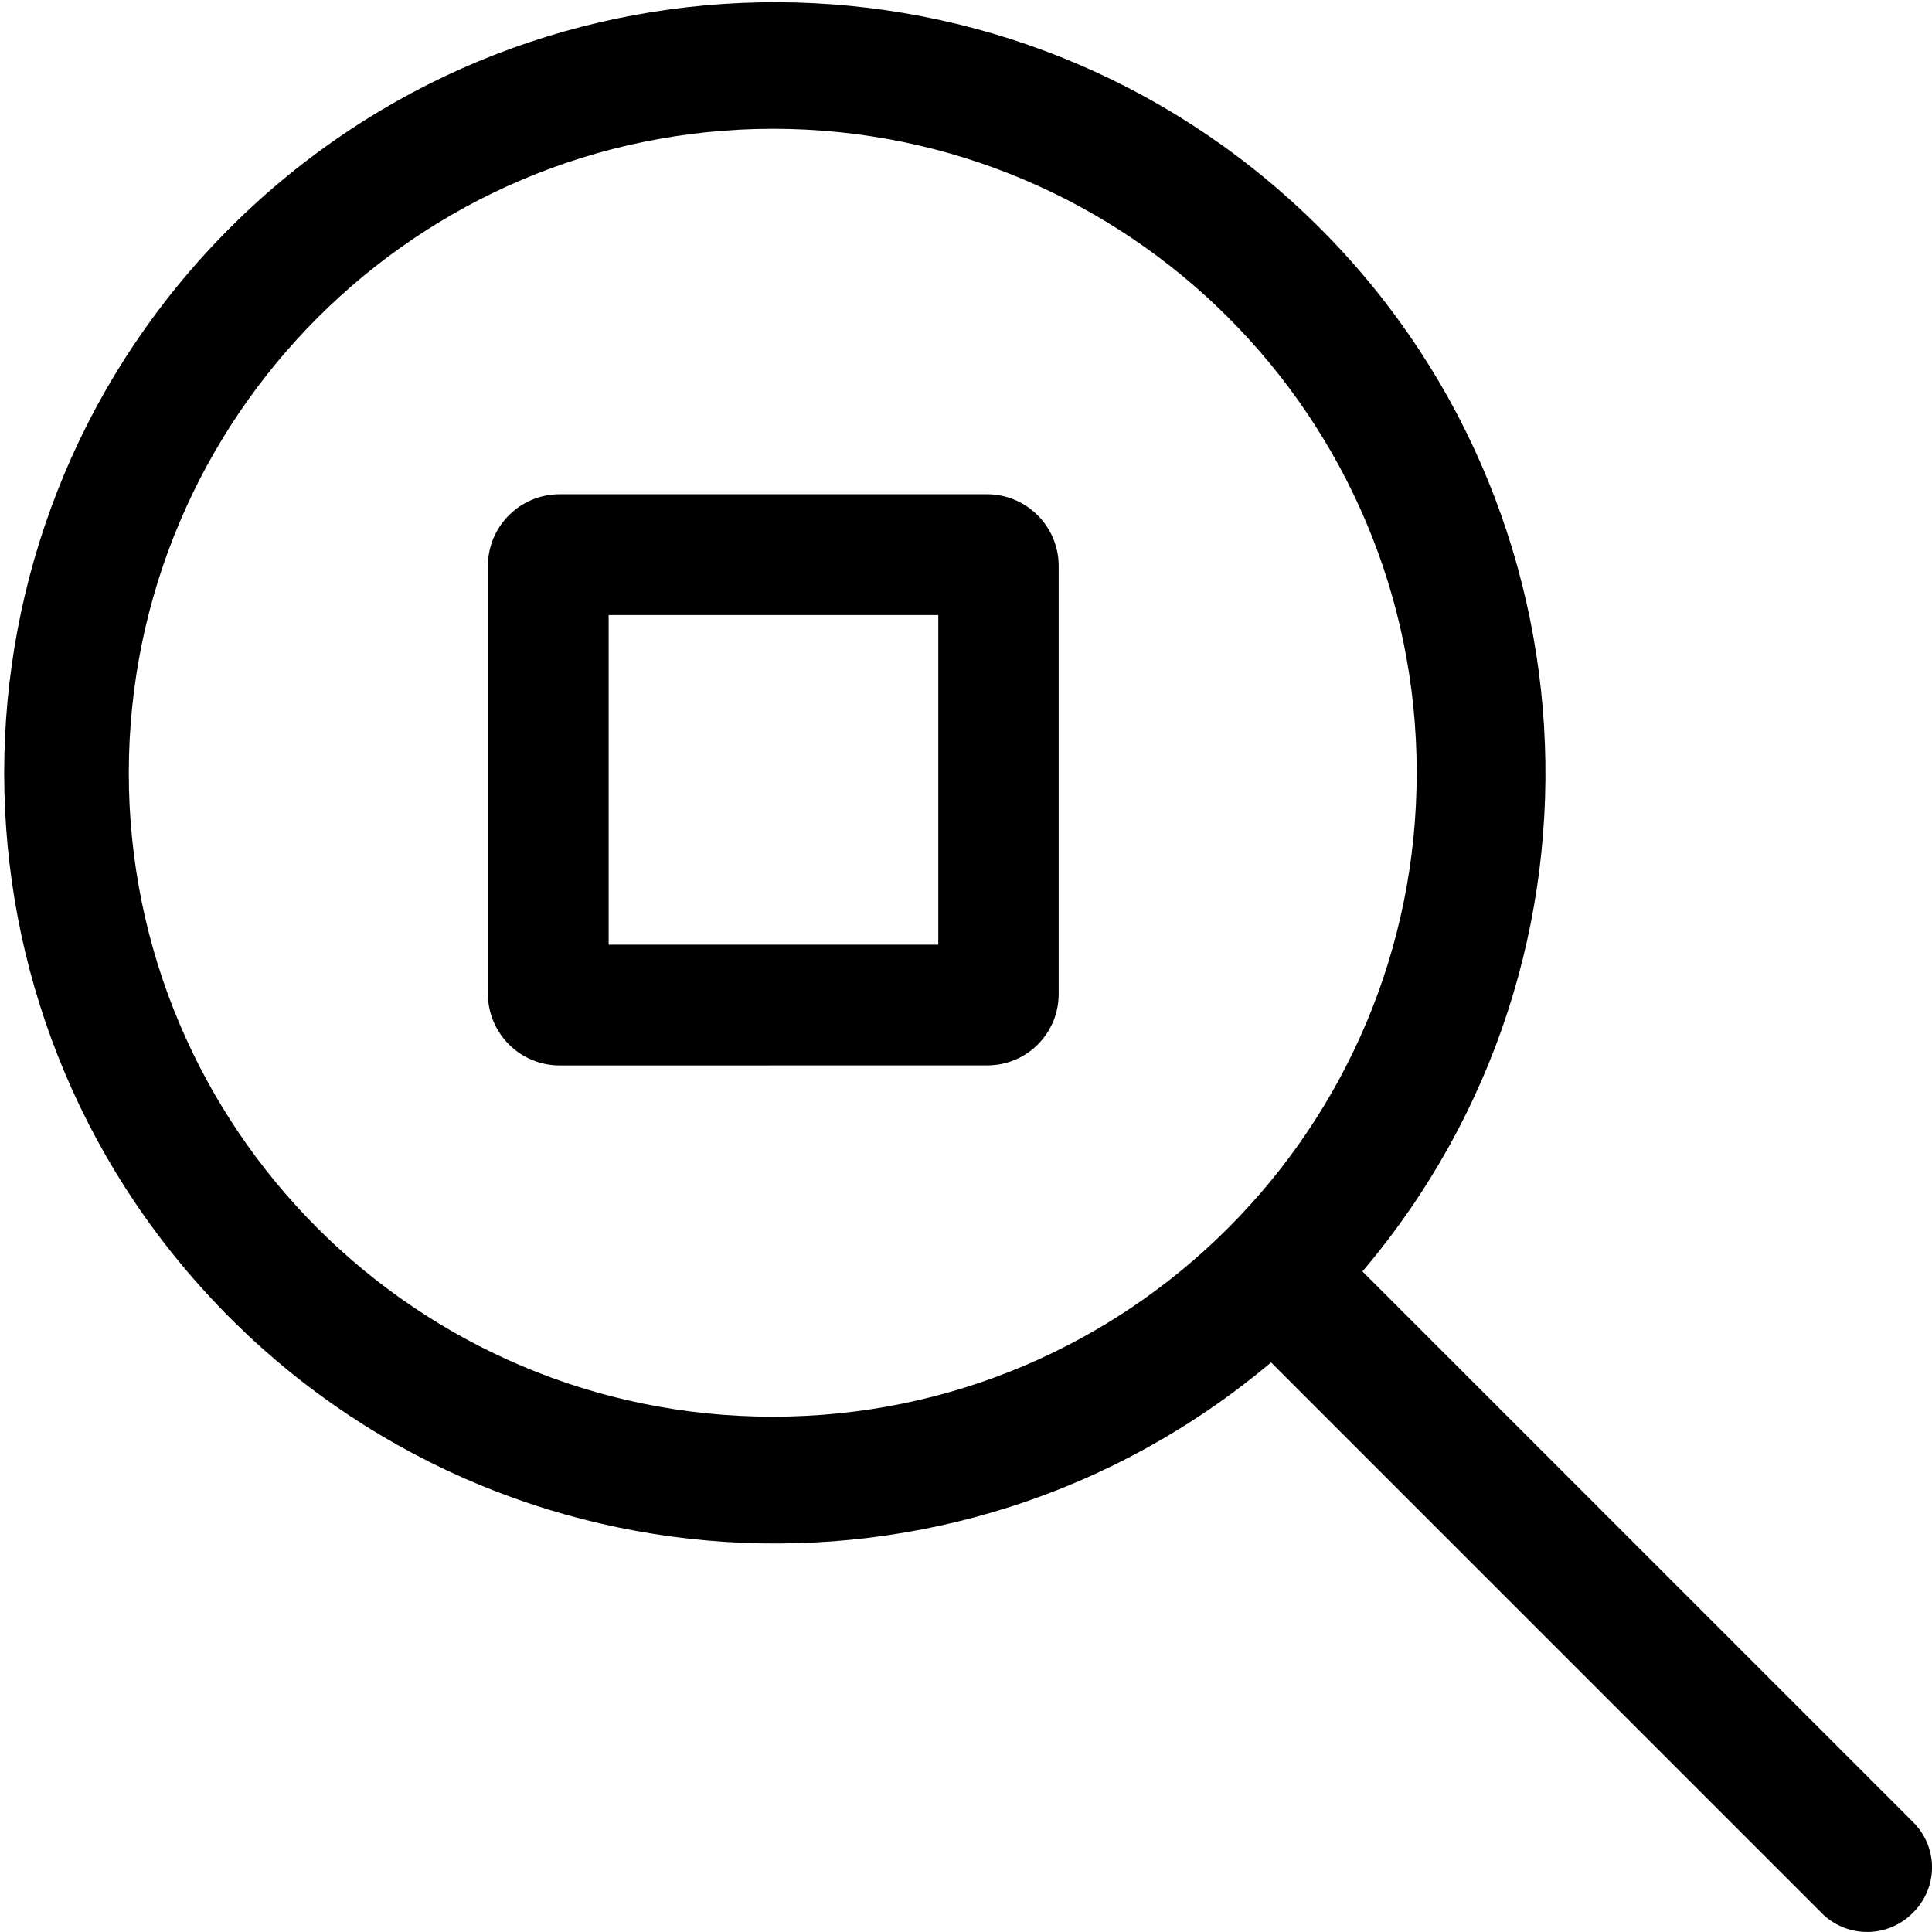
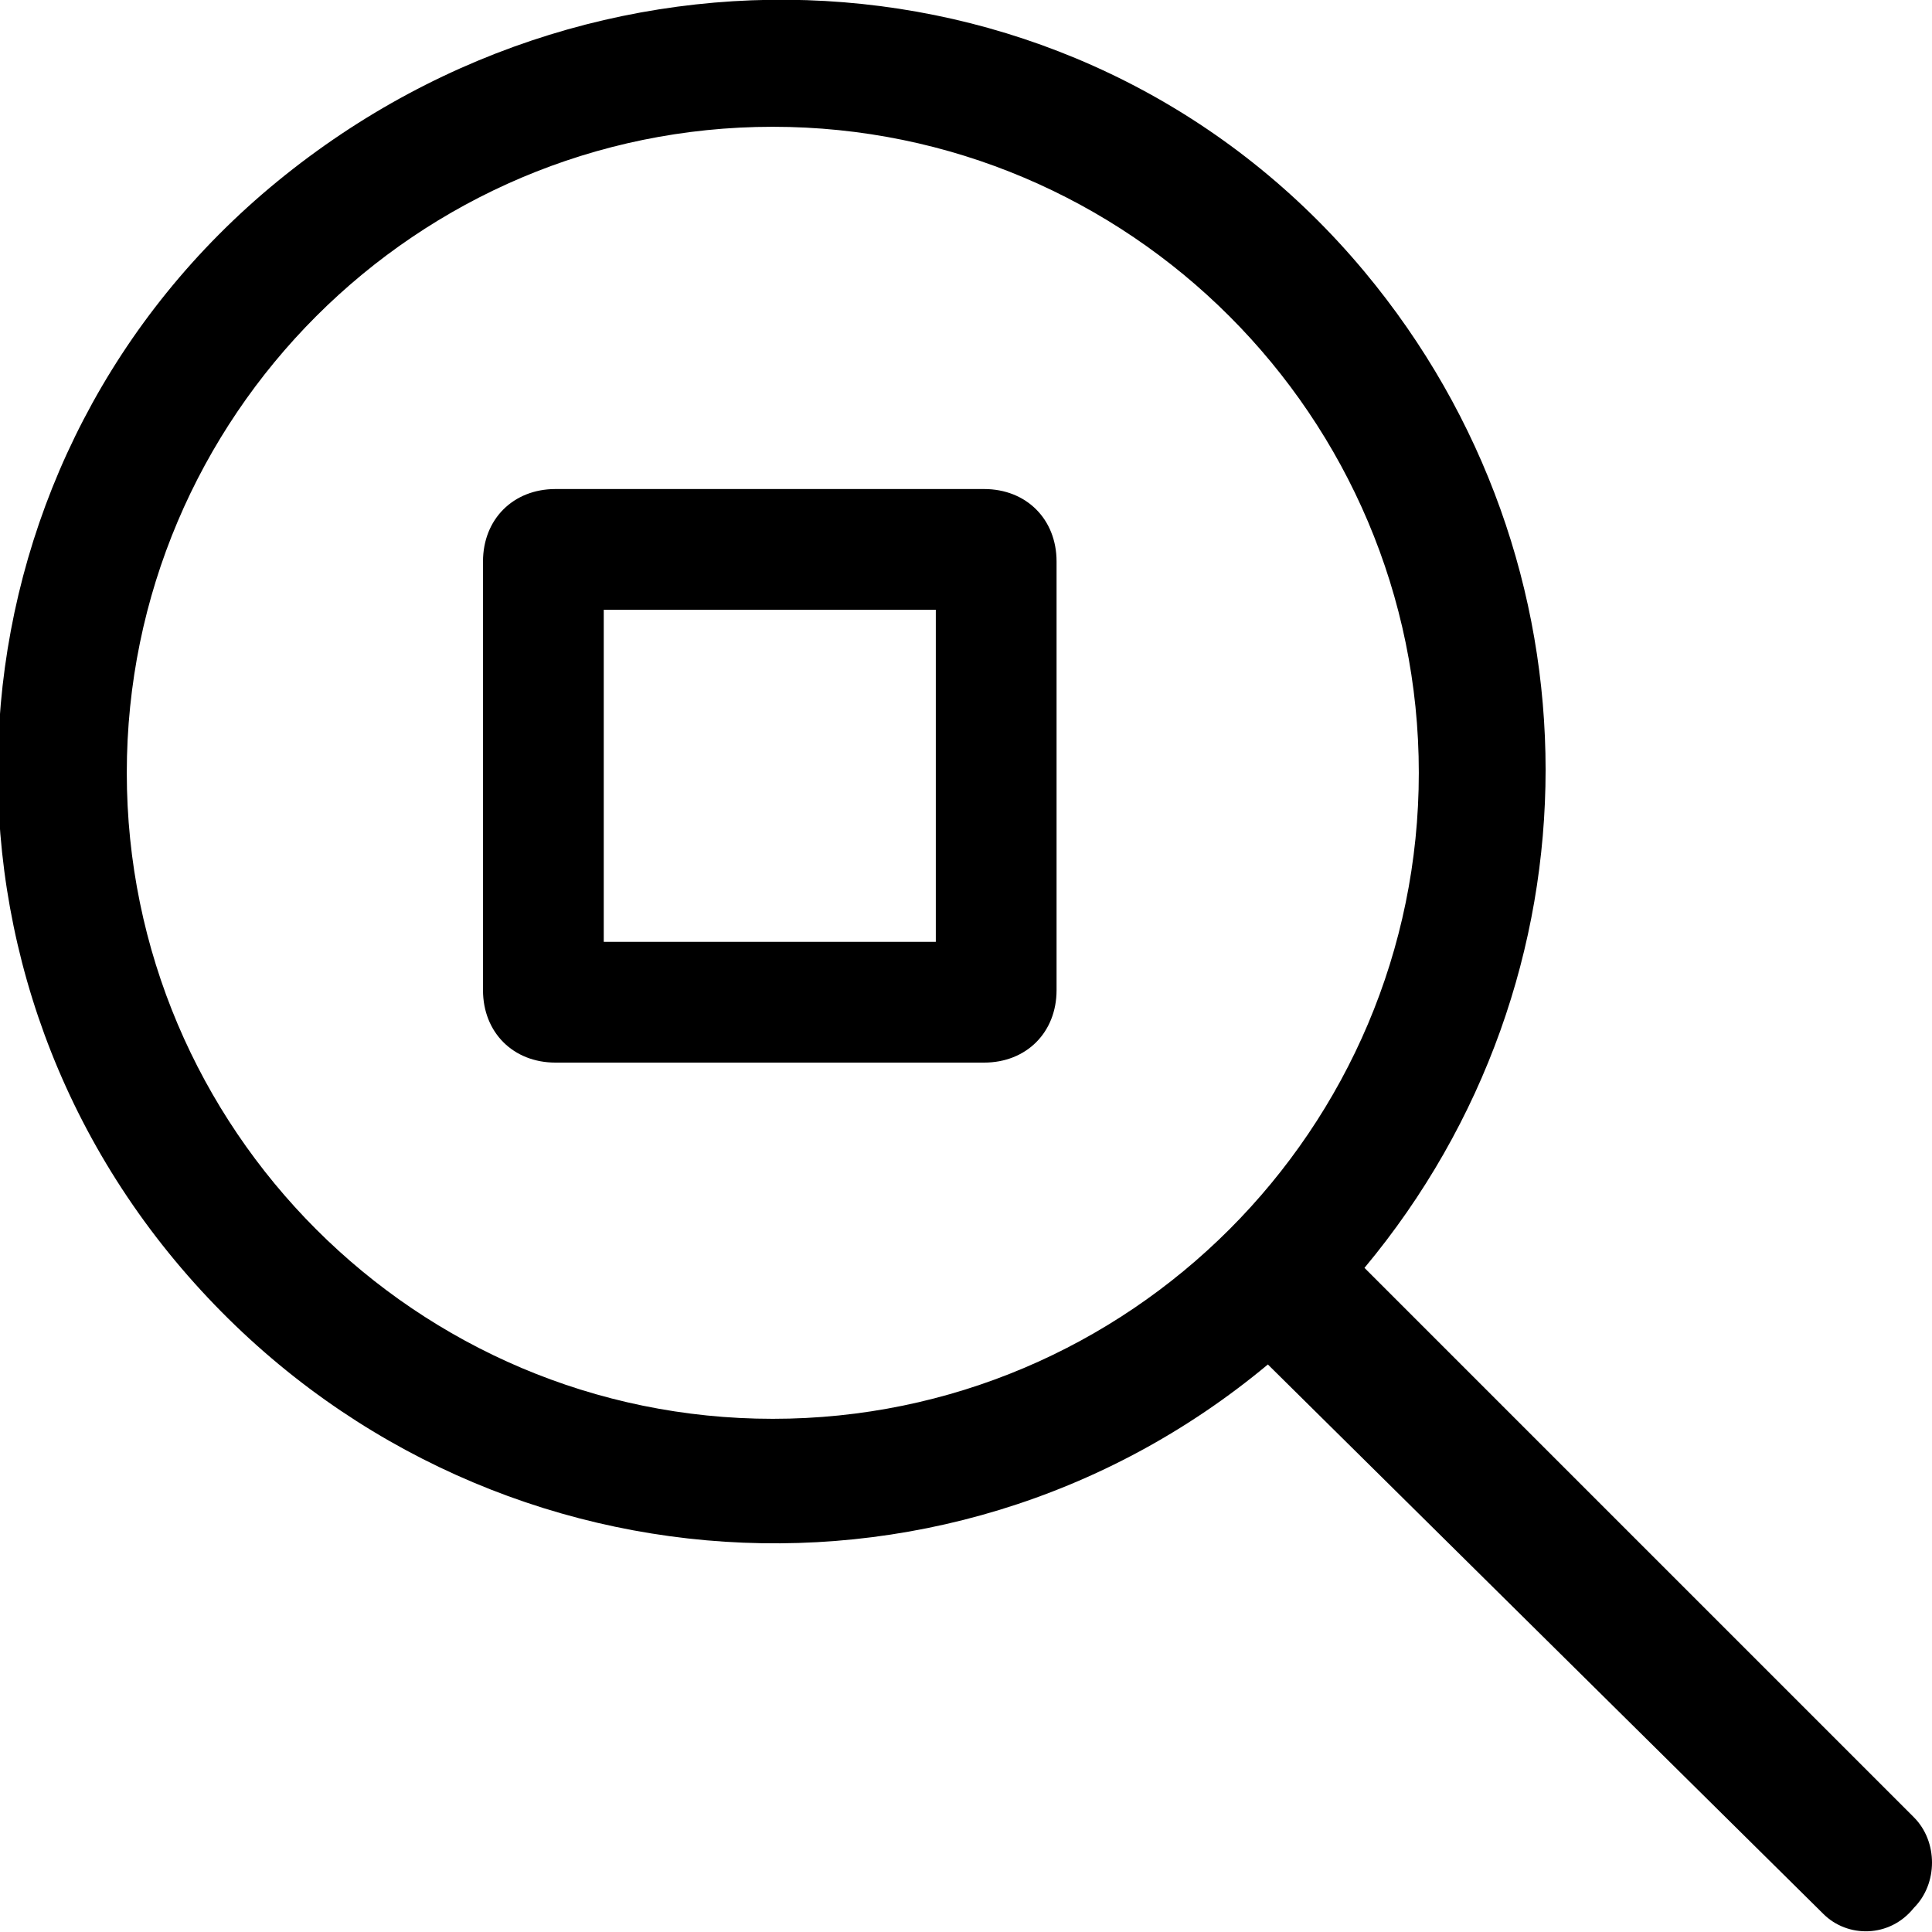
- <svg xmlns="http://www.w3.org/2000/svg" width="32" height="31.999" viewBox="0 0 32 31.999">
-   <path d="M30.173,31.686l-9.12-9.12a12.764,12.764,0,1,1,1.513-1.507l9.12,9.12a1.052,1.052,0,0,1-.007,1.507,1.062,1.062,0,0,1-1.507,0ZM2.133,12.8A10.666,10.666,0,1,0,12.8,2.133,10.681,10.681,0,0,0,2.133,12.8Zm7.135,4.847A1.189,1.189,0,0,1,8.081,16.46V9.373A1.189,1.189,0,0,1,9.268,8.186h7.08a1.189,1.189,0,0,1,1.187,1.187v7.08a1.181,1.181,0,0,1-1.18,1.193Zm.813-2h5.46v-5.46h-5.46Z" />
+ <svg xmlns="http://www.w3.org/2000/svg" version="1.1" id="Layer_1" x="0px" y="0px" viewBox="0 0 32 32" style="enable-background:new 0 0 32 32;" xml:space="preserve">
+   <path d="M30.2,31.7L21,22.6C15.6,27.1,7.6,26.4,3,21S-0.9,7.5,4.6,3s13.5-3.9,18,1.5c4,4.8,4,11.7,0,16.5l9.1,9.1  c0.4,0.4,0.4,1.1,0,1.5c0,0,0,0,0,0C31.3,32.1,30.6,32.1,30.2,31.7C30.2,31.7,30.2,31.7,30.2,31.7L30.2,31.7z M2.1,12.8  c0,5.9,4.8,10.7,10.7,10.7c5.9,0,10.7-4.8,10.7-10.7c0-5.9-4.8-10.7-10.7-10.7C6.9,2.1,2.1,6.9,2.1,12.8z M9.2,17.6  c-0.7,0-1.2-0.5-1.2-1.2V9.3c0-0.7,0.5-1.2,1.2-1.2h7.1c0.7,0,1.2,0.5,1.2,1.2v7.1c0,0.7-0.5,1.2-1.2,1.2c0,0,0,0,0,0L9.2,17.6z   M10,15.6h5.5v-5.5H10V15.6z" />
</svg>
